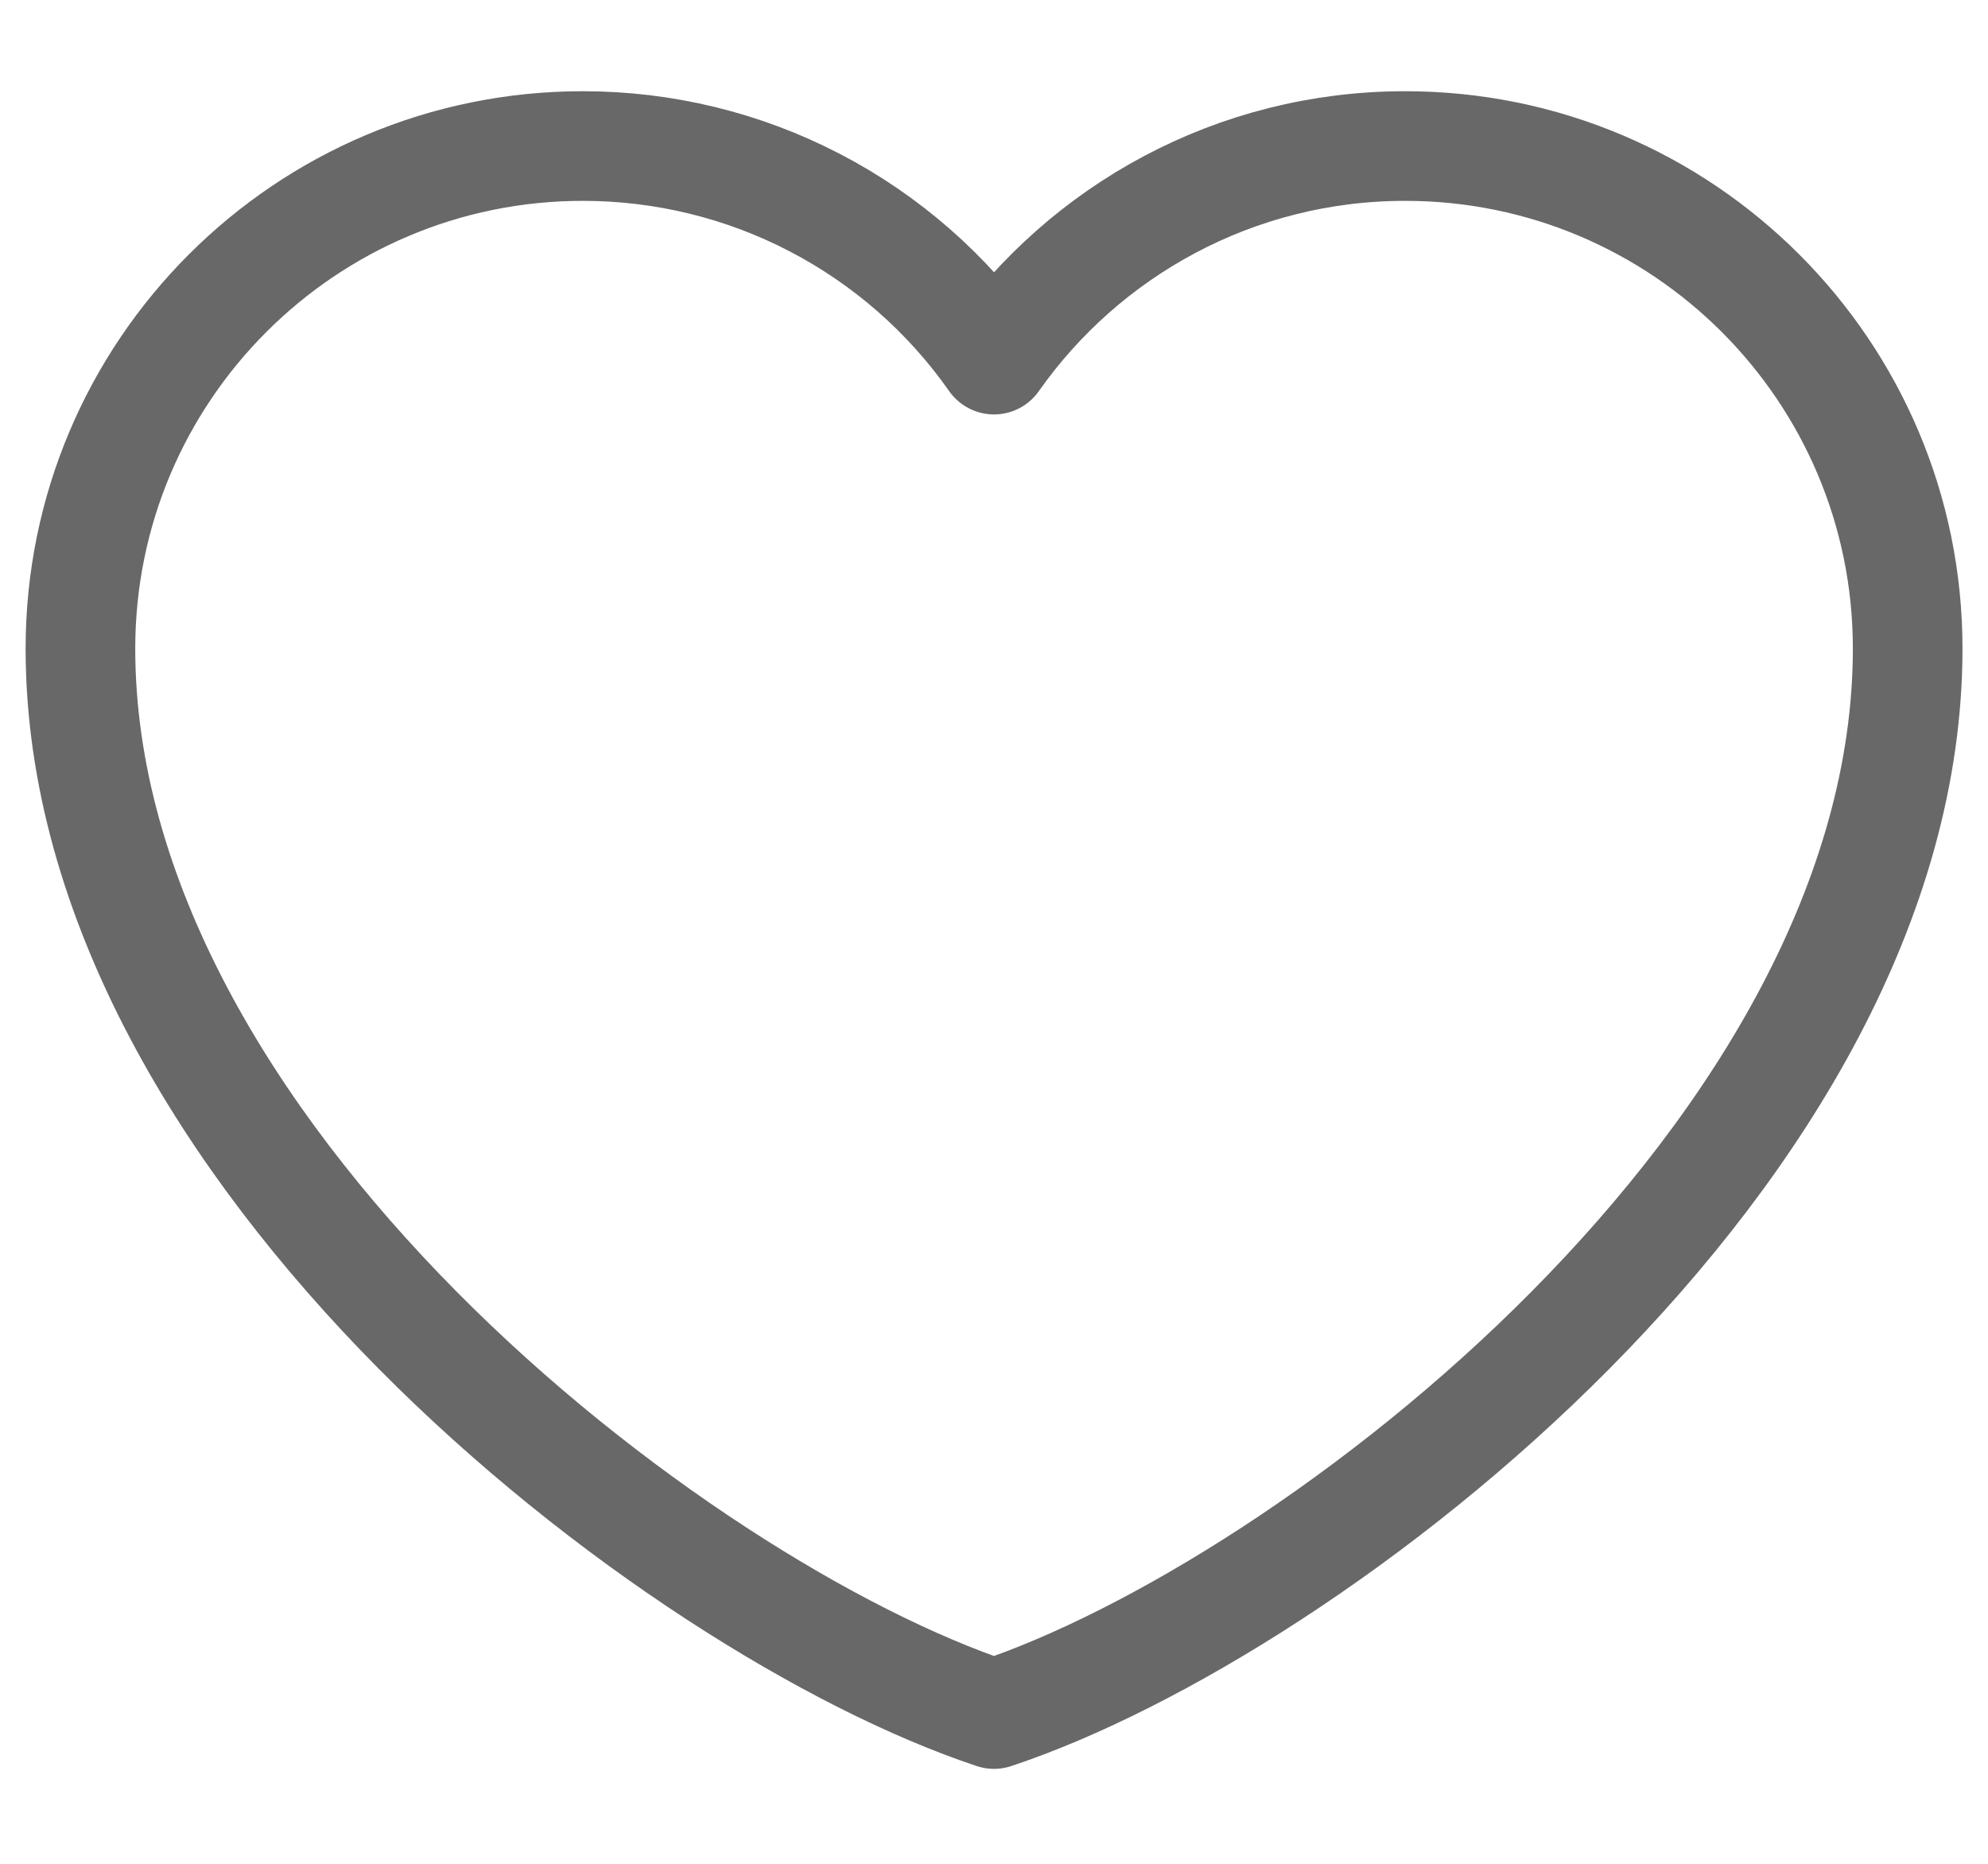
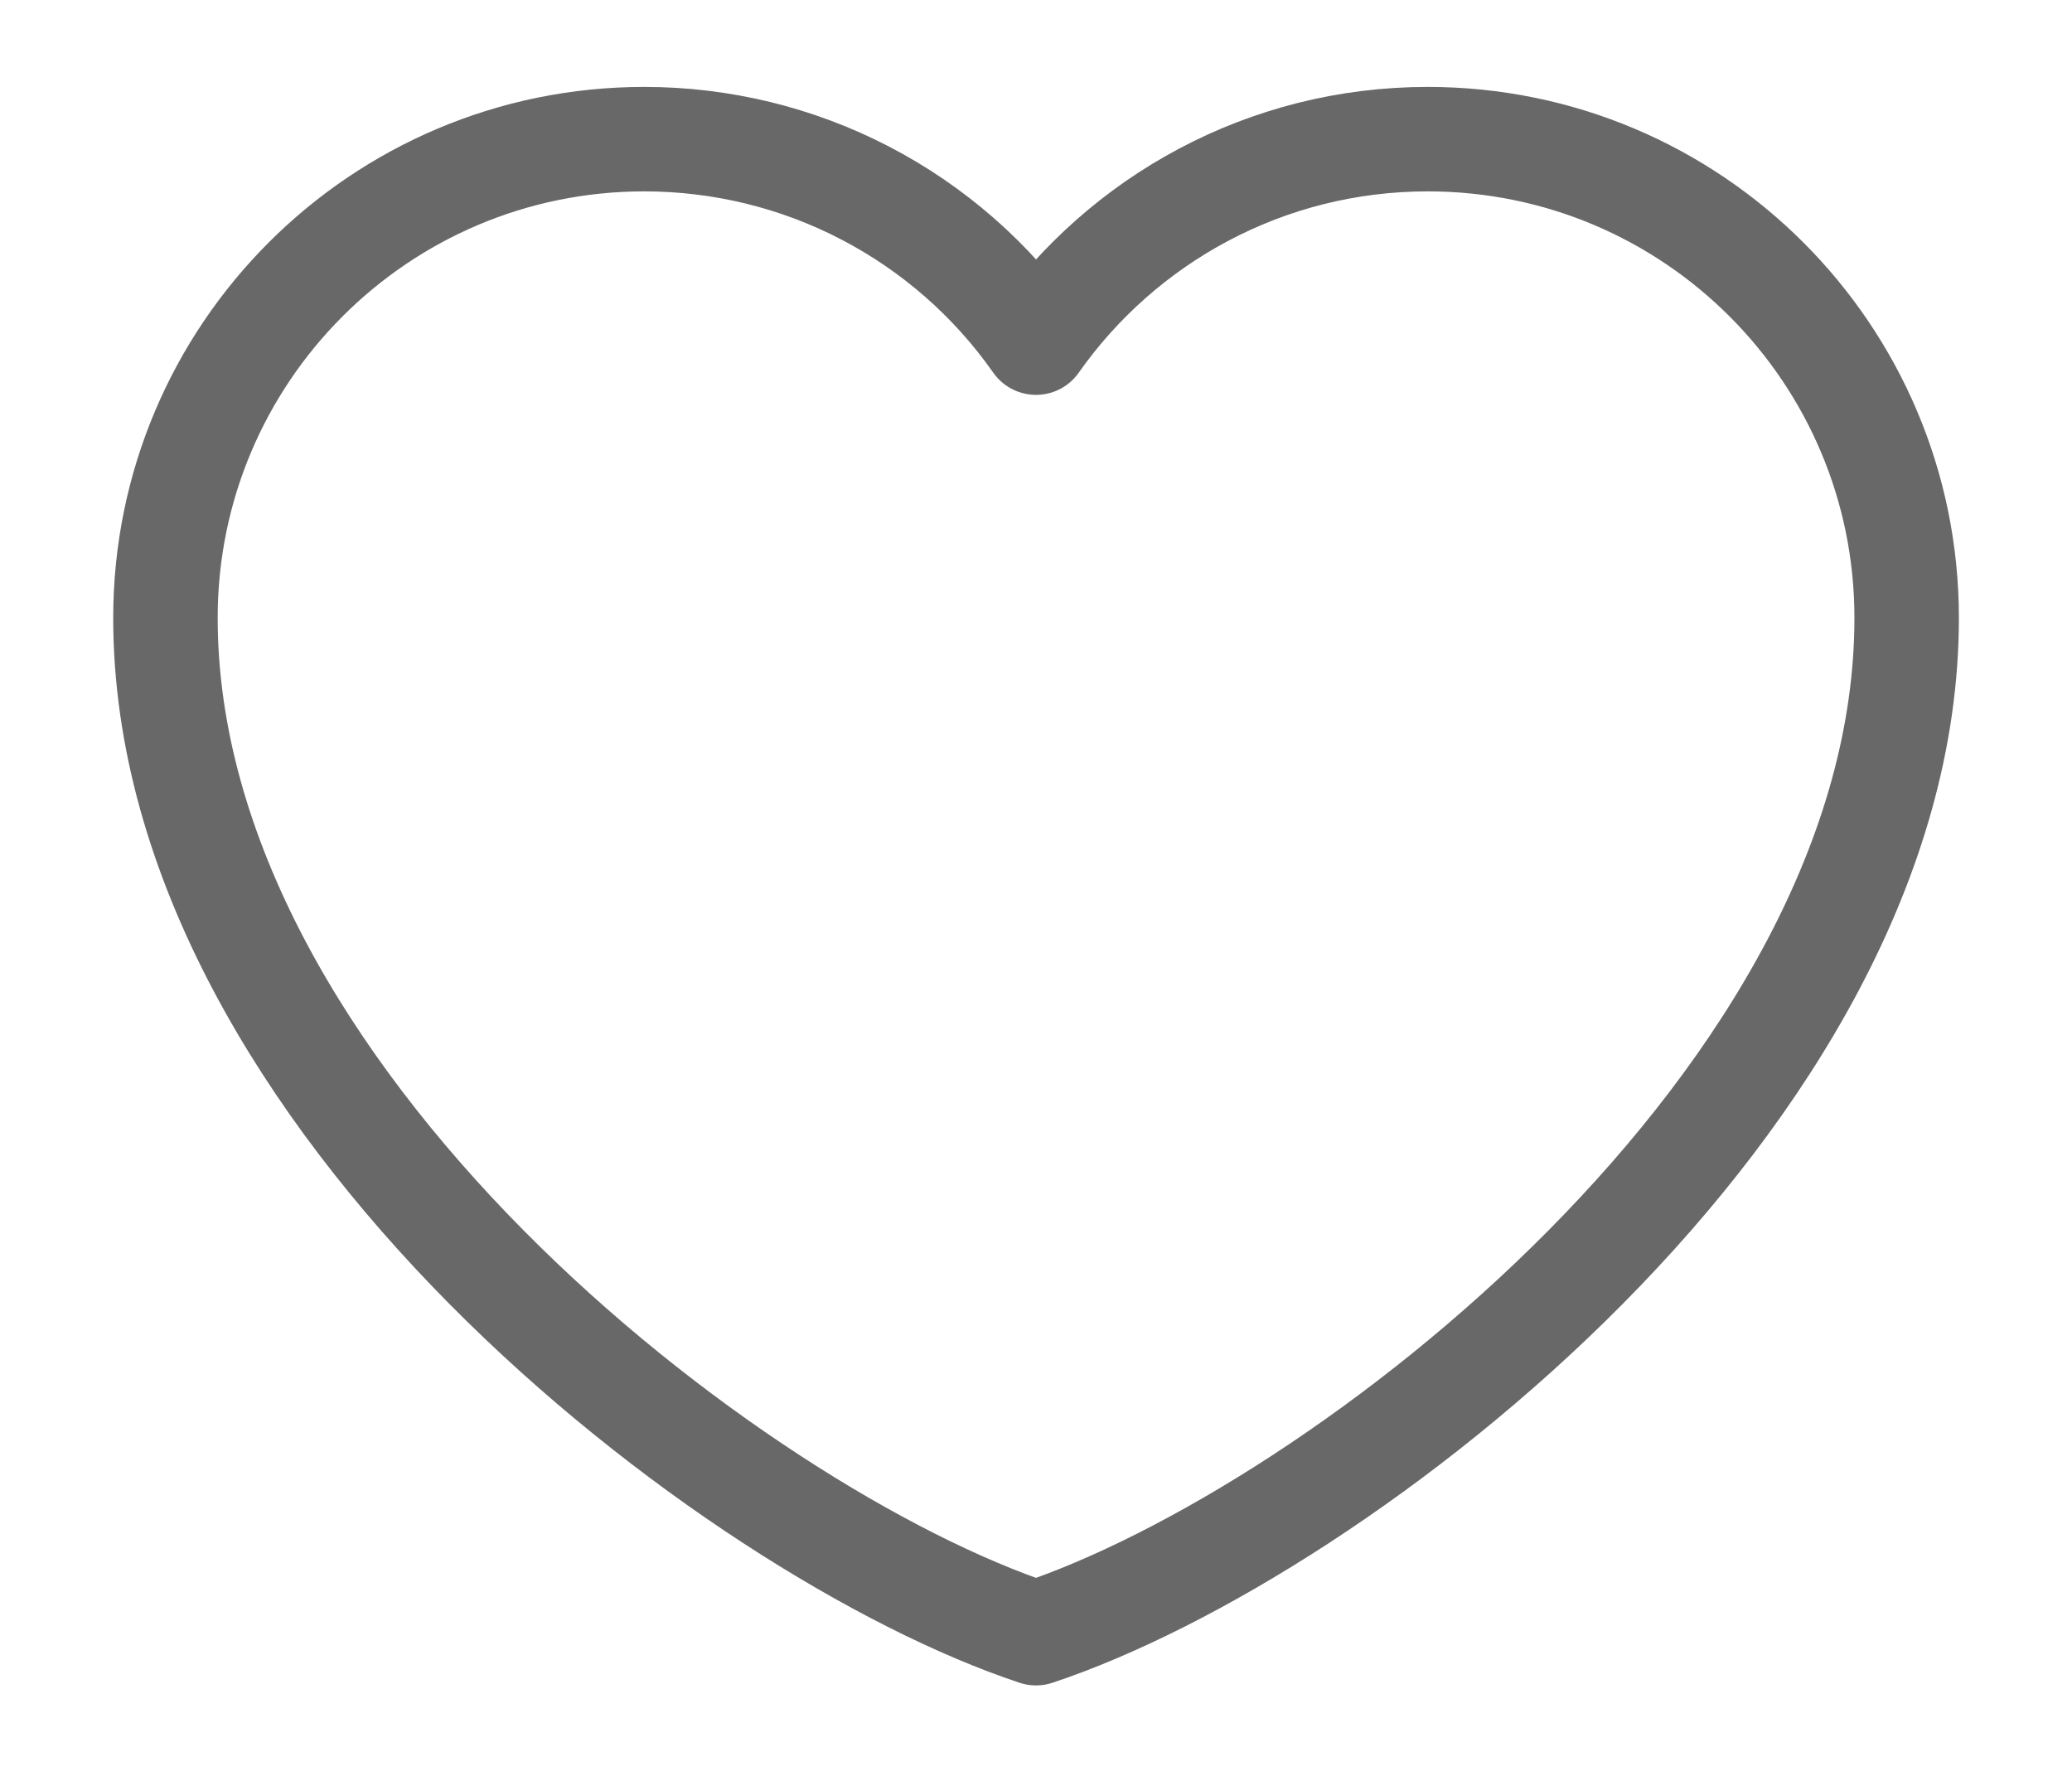
- <svg xmlns="http://www.w3.org/2000/svg" width="16" height="15" viewBox="0 0 18 17" fill="none">
+ <svg xmlns="http://www.w3.org/2000/svg" width="14" height="12" viewBox="0 0 18 17" fill="none">
  <path d="M5.25 1.332C2.719 1.332 0.667 3.384 0.667 5.915C0.667 10.499 6.084 14.665 9 15.634C11.917 14.665 17.334 10.499 17.334 5.915C17.334 3.384 15.282 1.332 12.75 1.332C11.2 1.332 9.829 2.102 9 3.28C8.578 2.678 8.016 2.186 7.363 1.847C6.711 1.508 5.986 1.332 5.25 1.332Z" stroke="#696868" stroke-linecap="round" stroke-linejoin="round" />
</svg>
